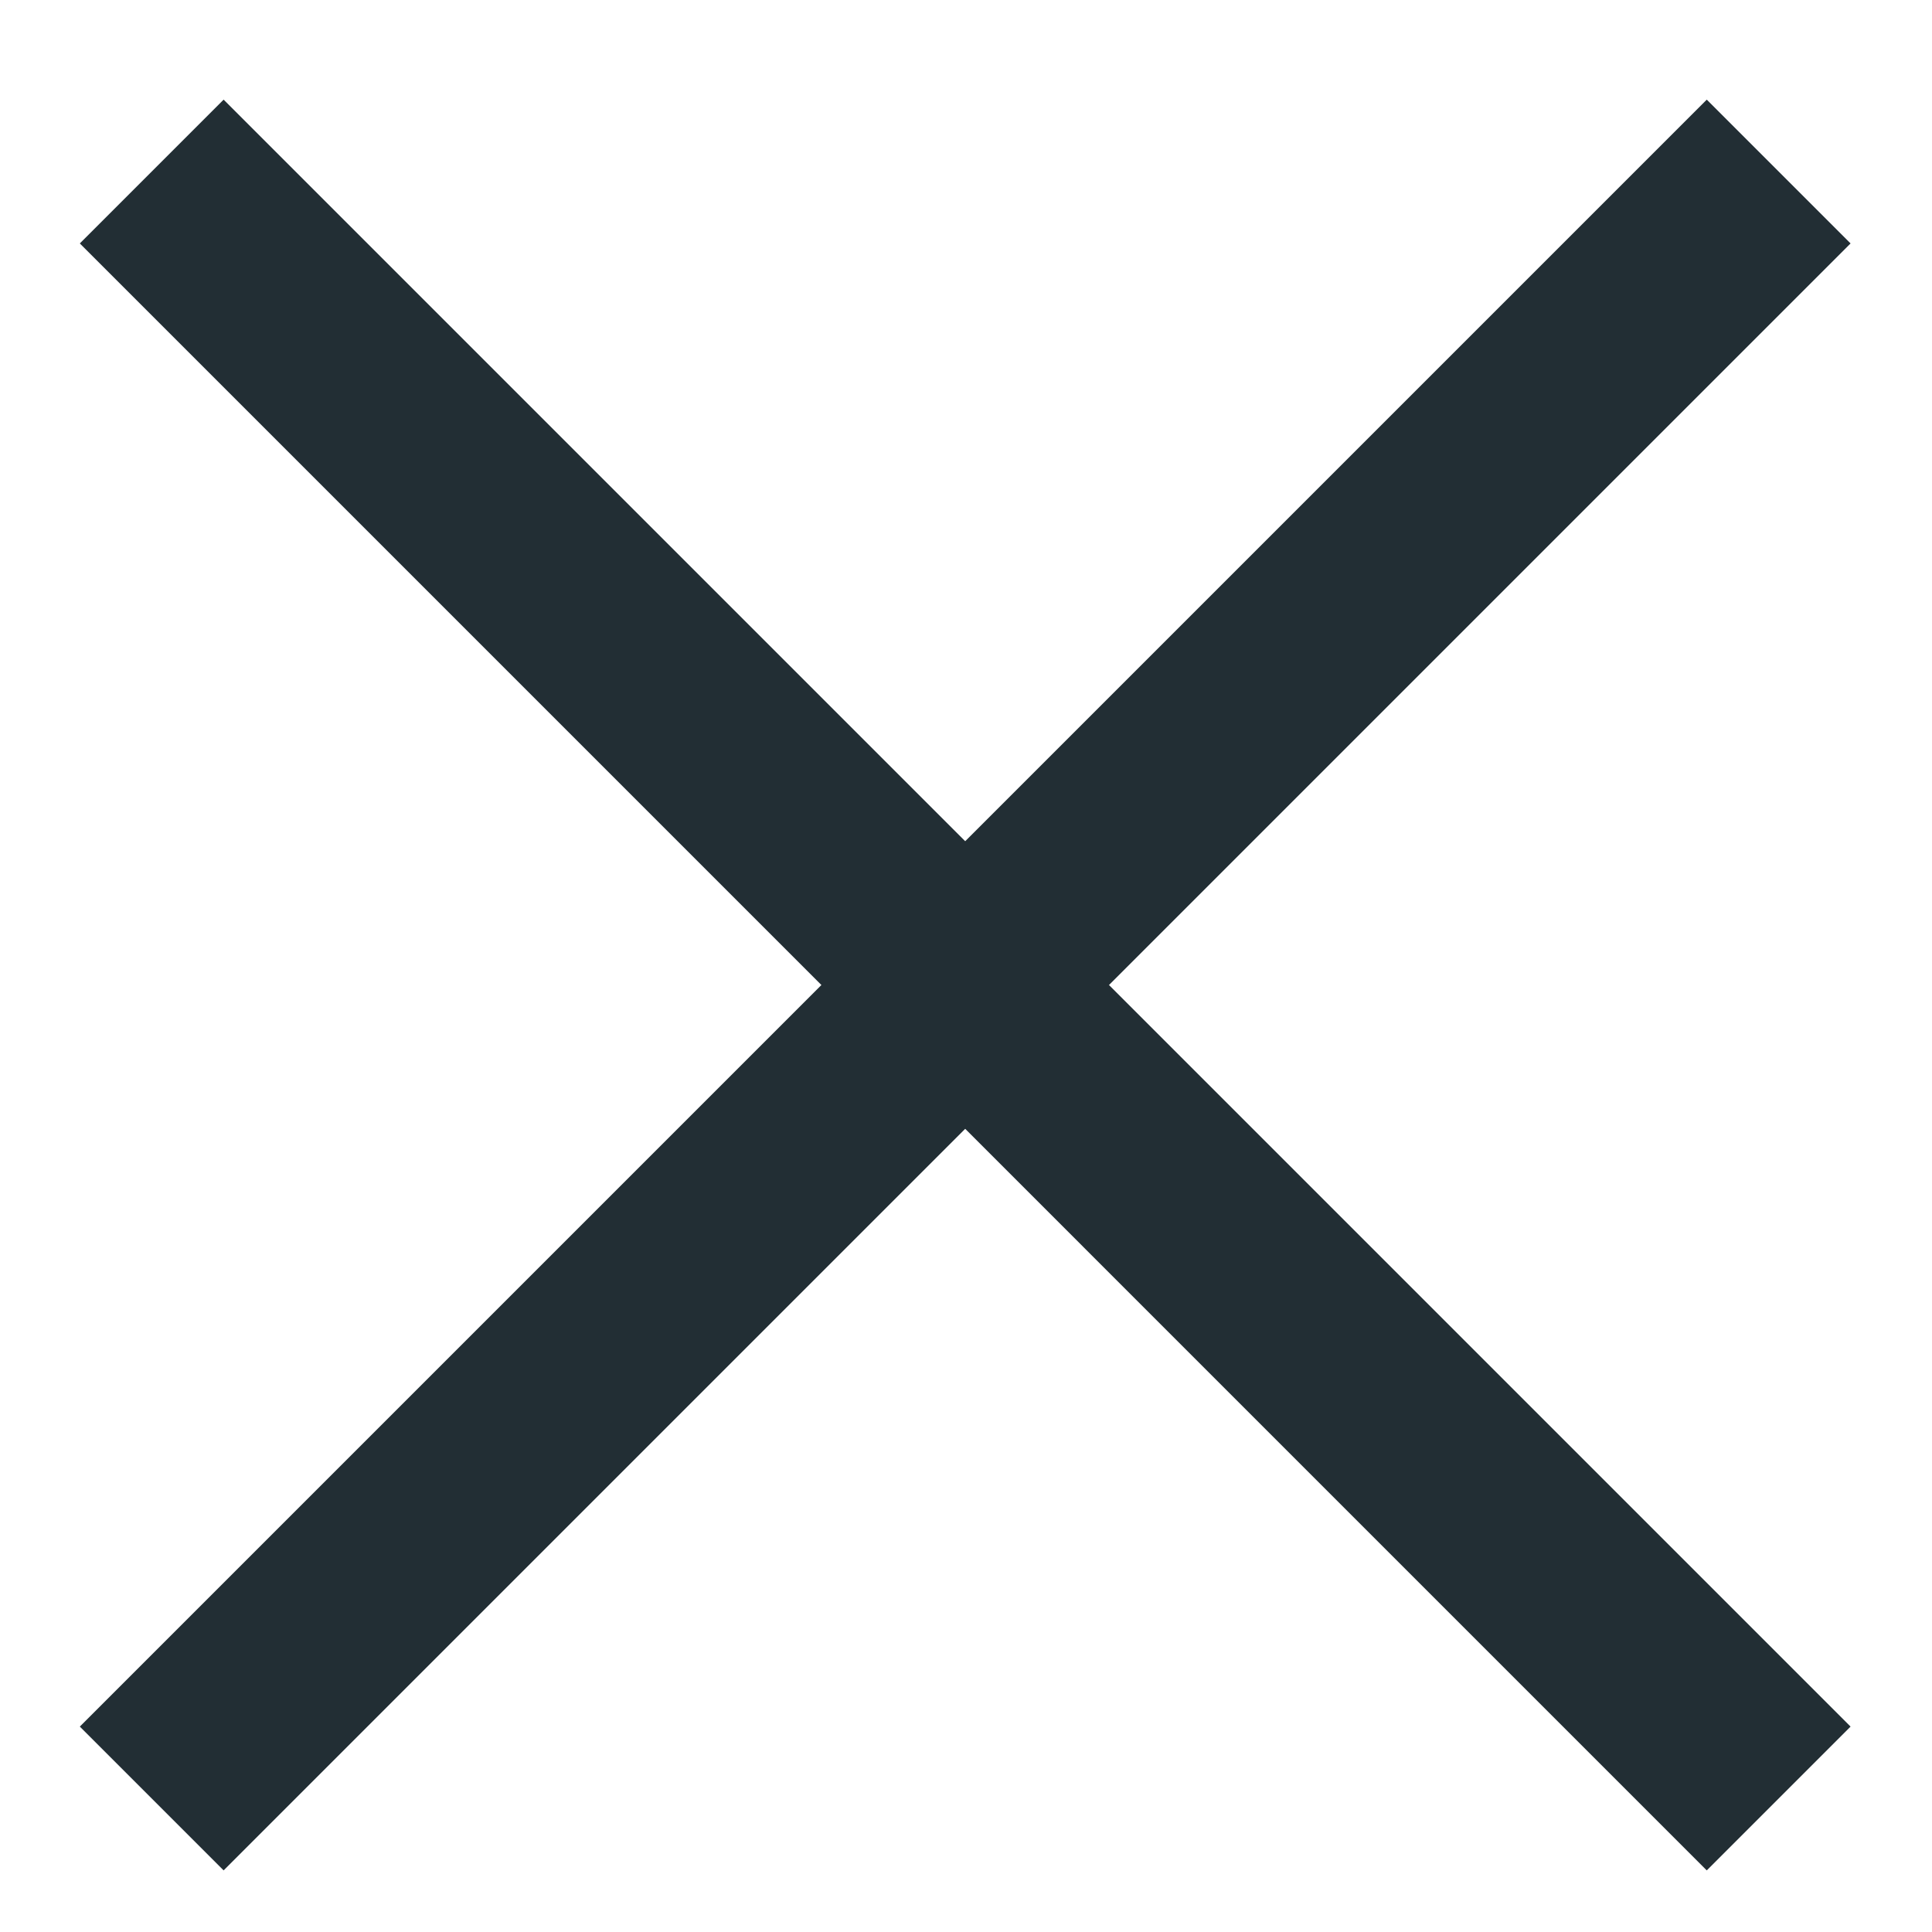
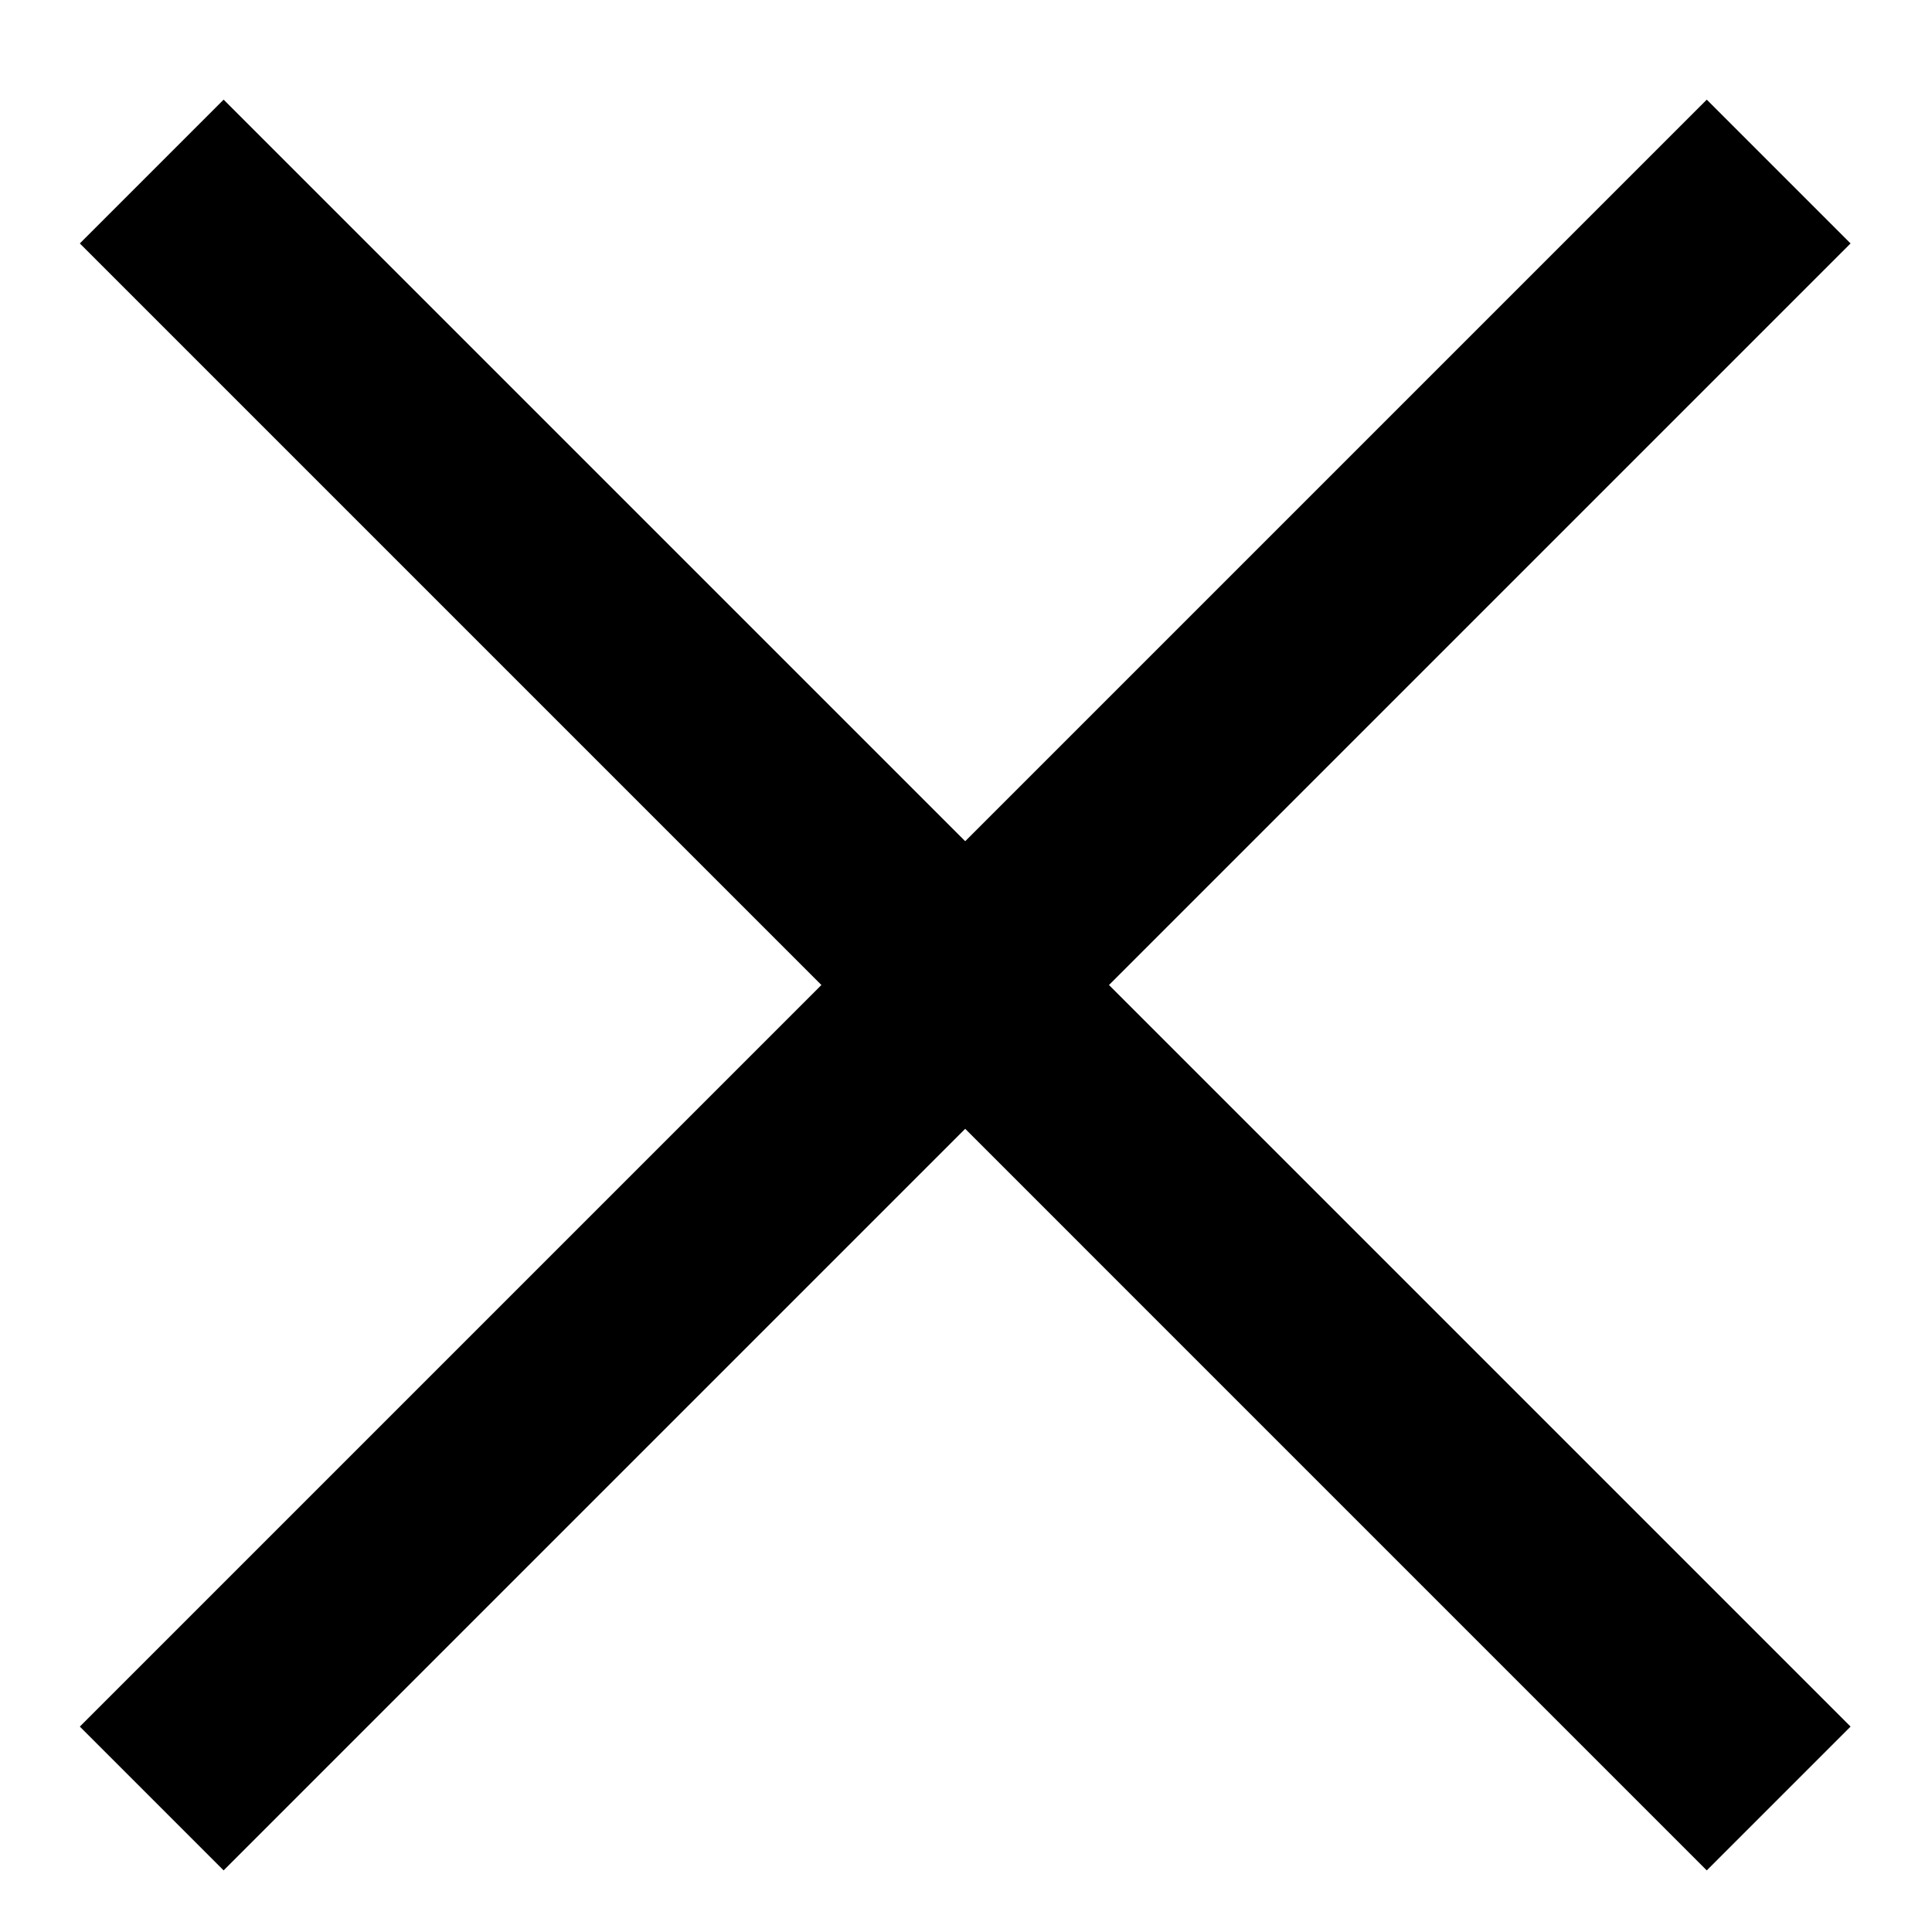
<svg xmlns="http://www.w3.org/2000/svg" width="19" height="19" viewBox="0 0 19 19" fill="none">
-   <path d="M1.492 1.687L9.492 9.687L17.492 17.687" stroke="#222E34" stroke-width="2" />
-   <path d="M1.492 17.687L9.492 9.687L17.492 1.687" stroke="#222E34" stroke-width="2" />
+   <path d="M1.492 1.687L9.492 9.687L17.492 17.687" stroke="currentColor" stroke-width="2" />
+   <path d="M1.492 17.687L9.492 9.687L17.492 1.687" stroke="currentColor" stroke-width="2" />
</svg>
